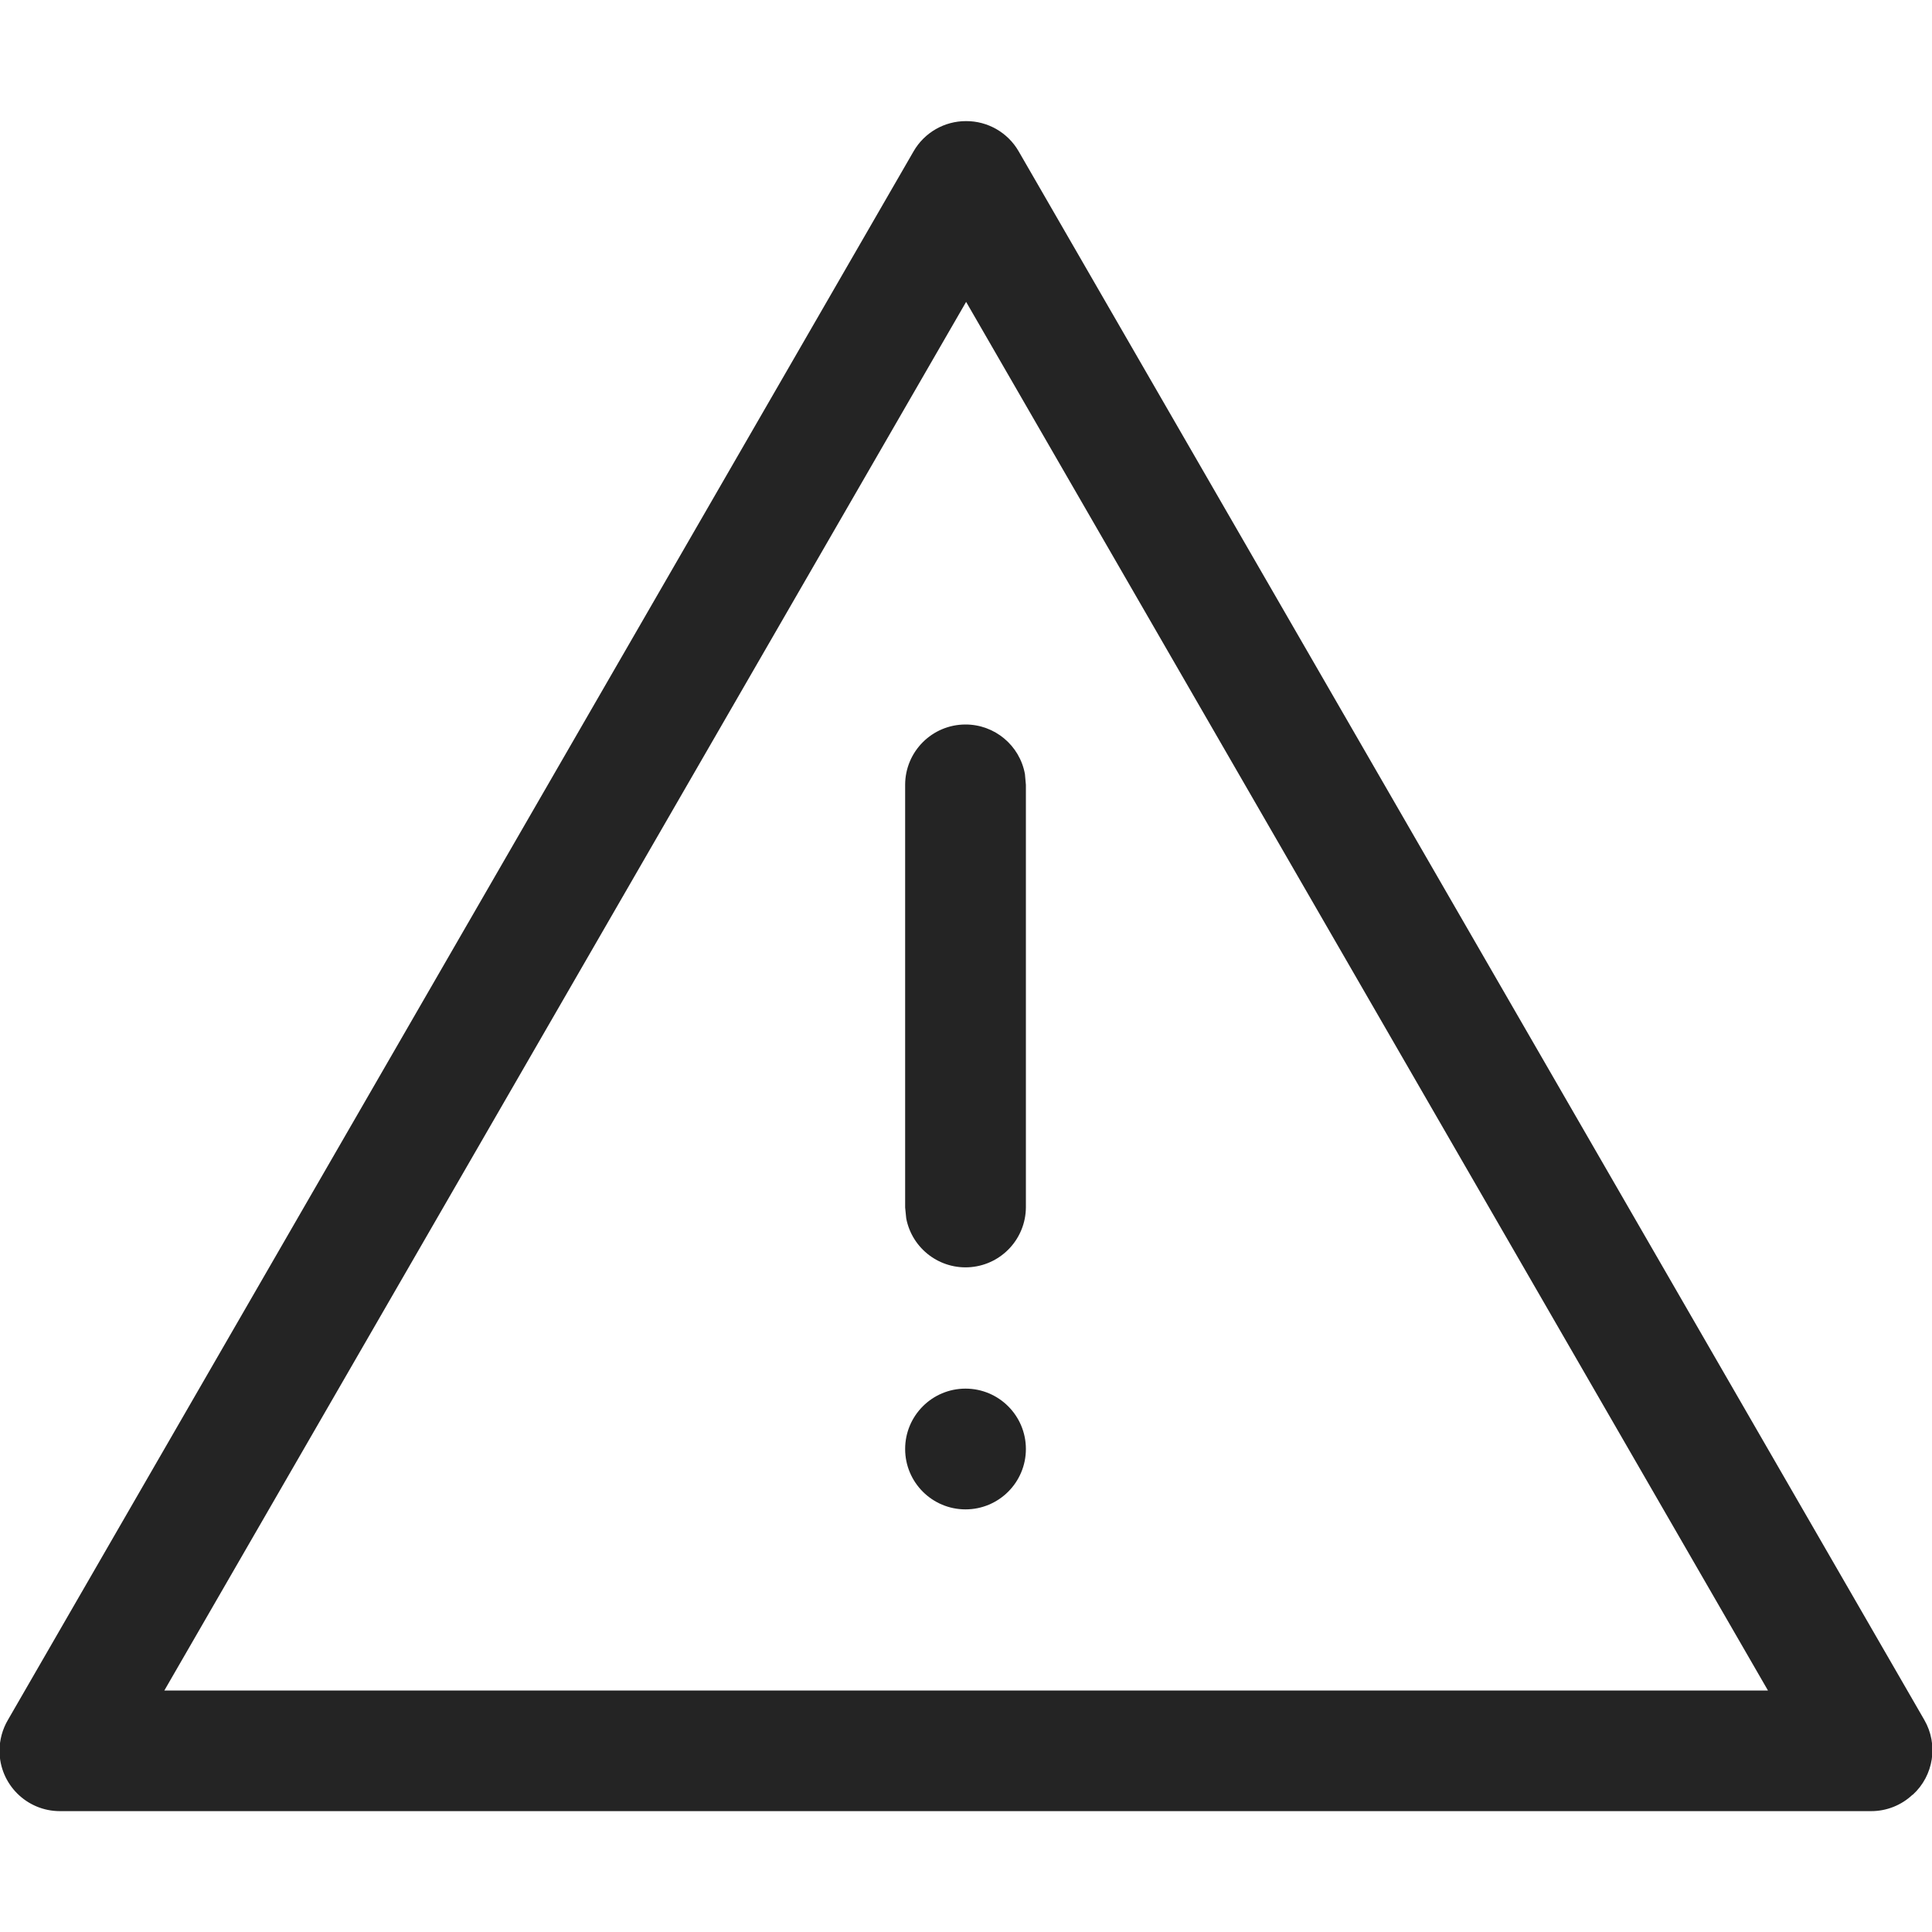
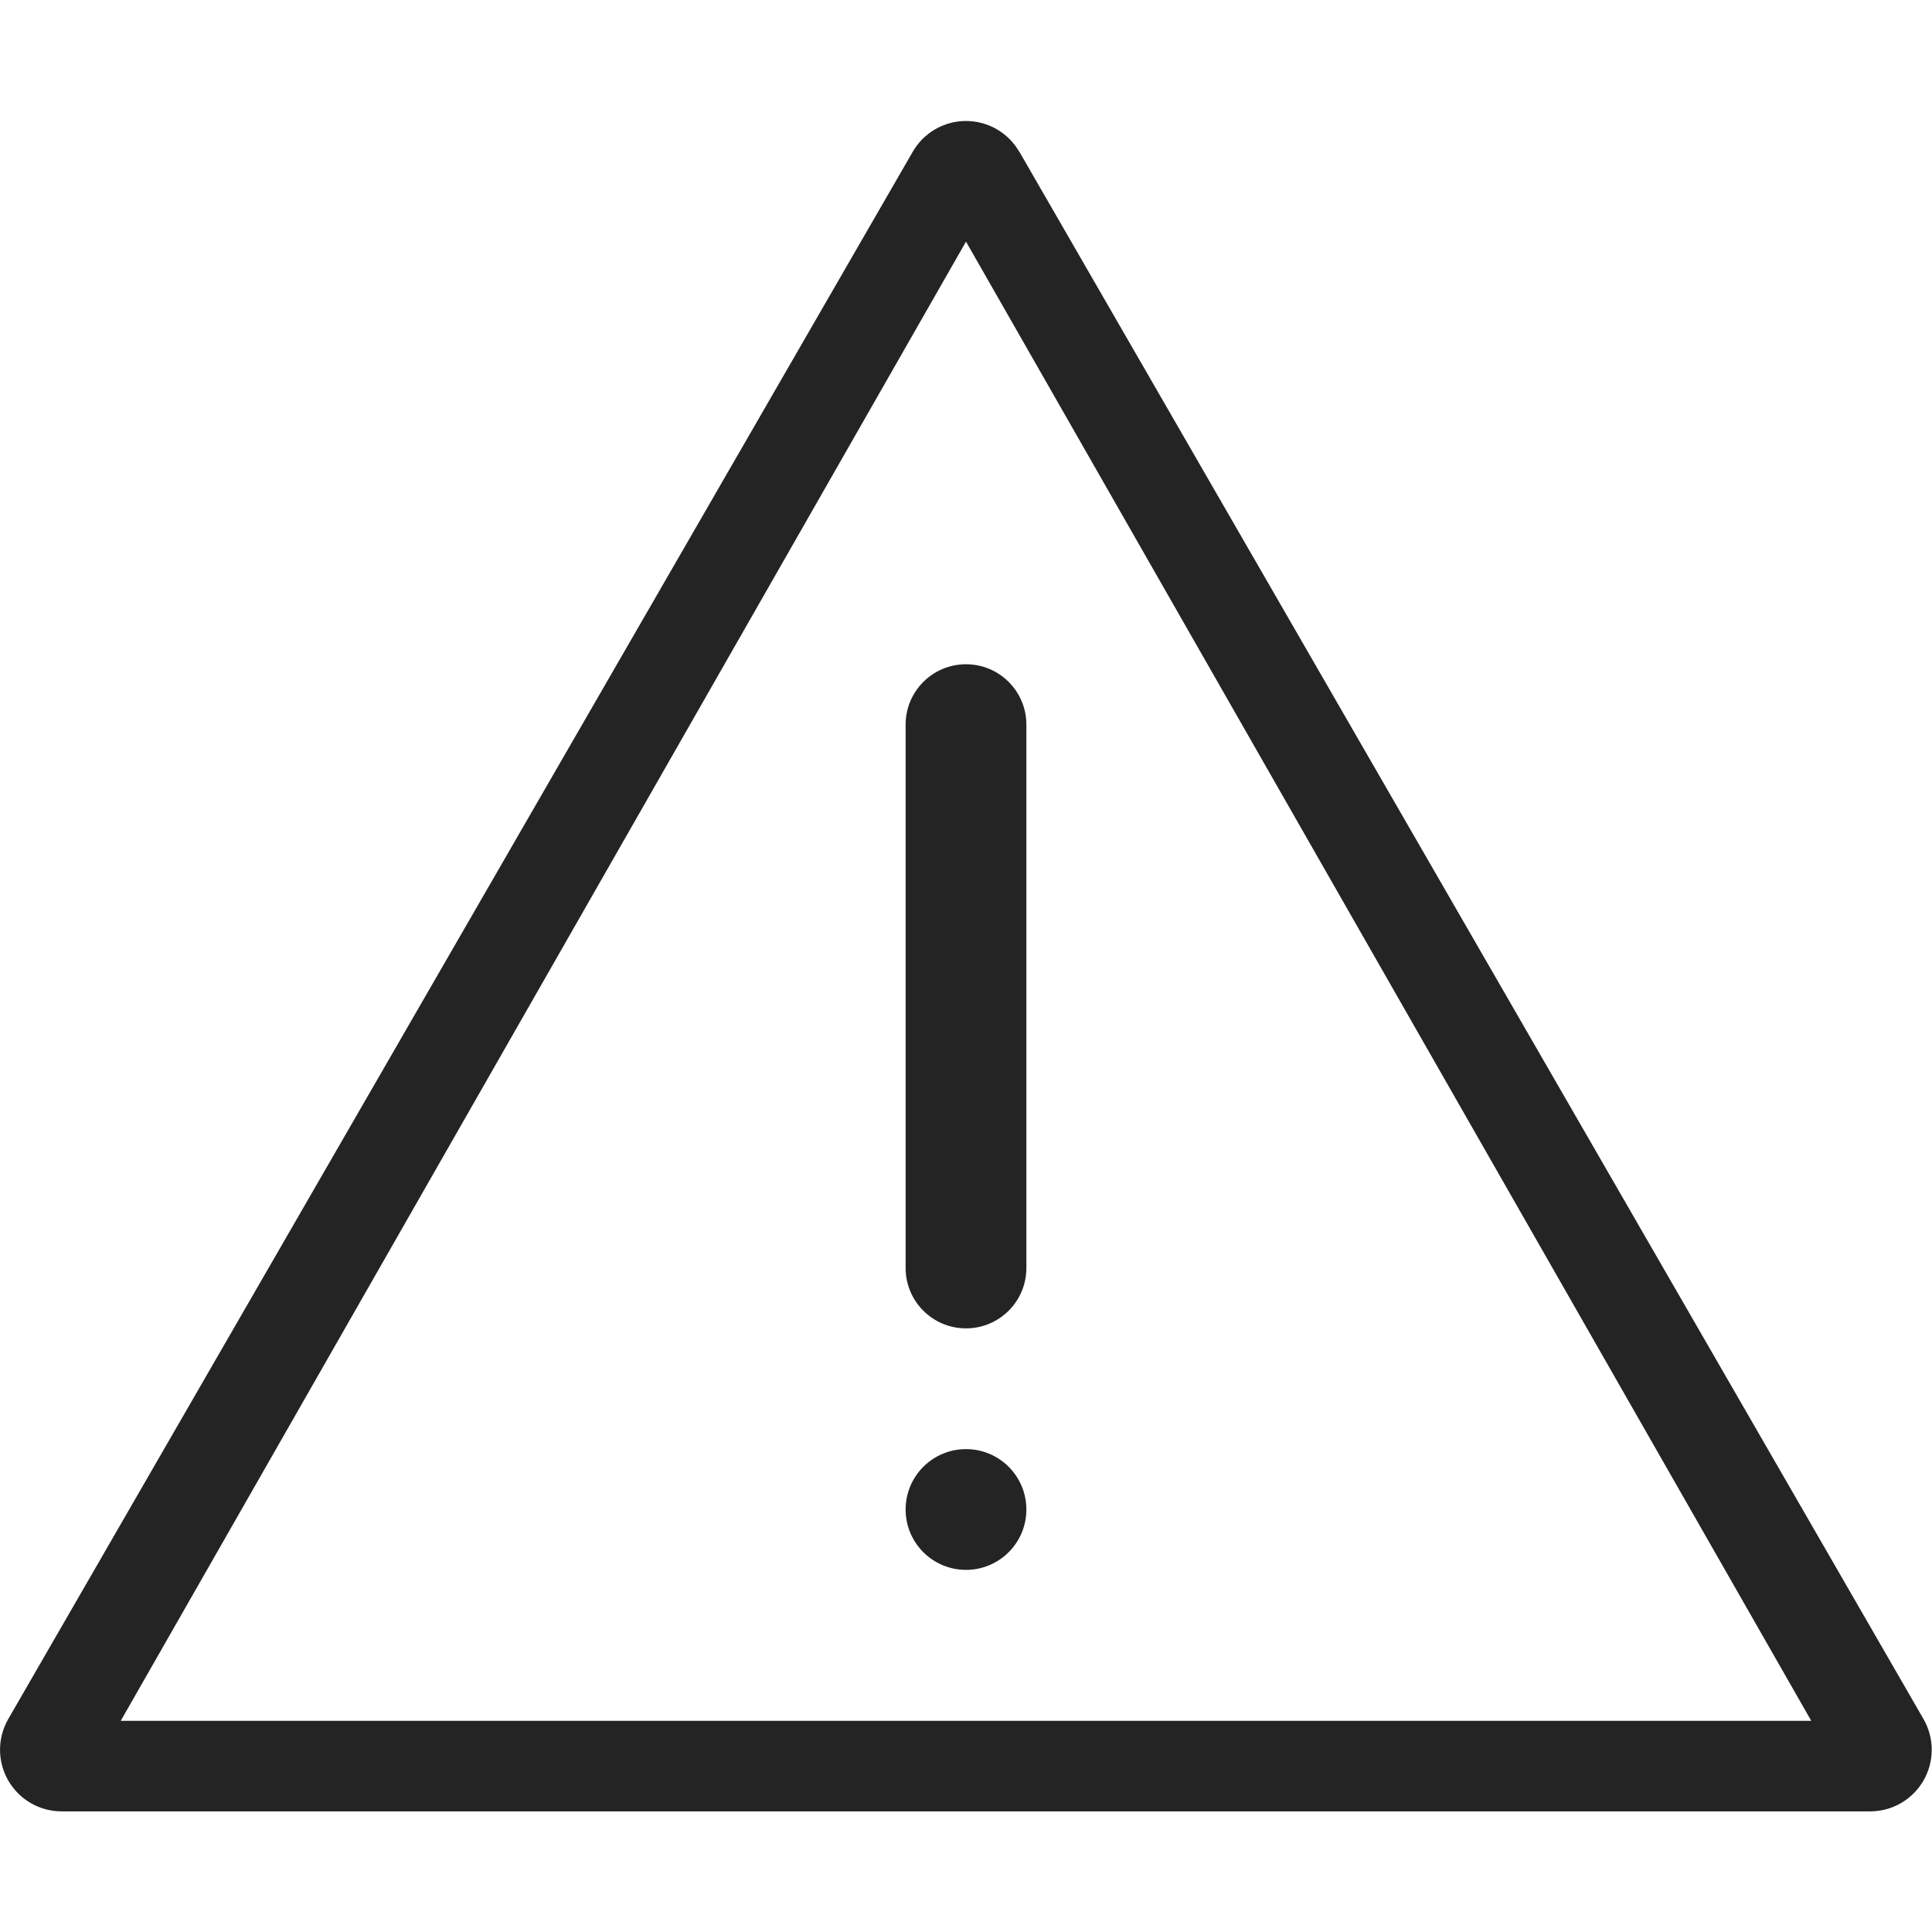
- <svg width="16" height="16" fill="none" viewBox="0 0 16 16">
-   <path fill="#242424" fill-rule="evenodd" d="M7.996 6a.5.5 0 0 1 .492.41l.008.09V10a.5.5 0 0 1-.991.09L7.496 10V6.5a.5.5 0 0 1 .5-.5Zm0 5.5a.5.5 0 1 1 0 1 .5.5 0 0 1 0-1Z M15.84 14.864a.5.5 0 0 0 .096-.621l-7.5-12.99a.5.5 0 0 0-.435-.25.5.5 0 0 0-.435.25l-7.5 12.99a.505.505 0 0 0-.07.256.5.5 0 0 0 .5.5h15a.498.498 0 0 0 .343-.136Zm-1.199-.865L8.001 2.5 1.361 14h13.28Z" clip-rule="evenodd" />
+ <svg xmlns="http://www.w3.org/2000/svg" width="16" height="16" fill="none" viewBox="0 0 16 16">
+   <path fill="#242424" d="M7.5 6.001a.5.5 0 0 1 1 0v4.5a.5.5 0 0 1-1 0v-4.5Zm0 6.5a.5.5 0 1 1 1 0 .5.5 0 0 1-1 0Z M8.44 1.255a.509.509 0 0 0-.88 0L.068 14.237a.51.51 0 0 0 .44.764H15.49a.51.51 0 0 0 .44-.764L8.441 1.255ZM8 2.001l7 12.25H1l7-12.25Z" />
</svg>
